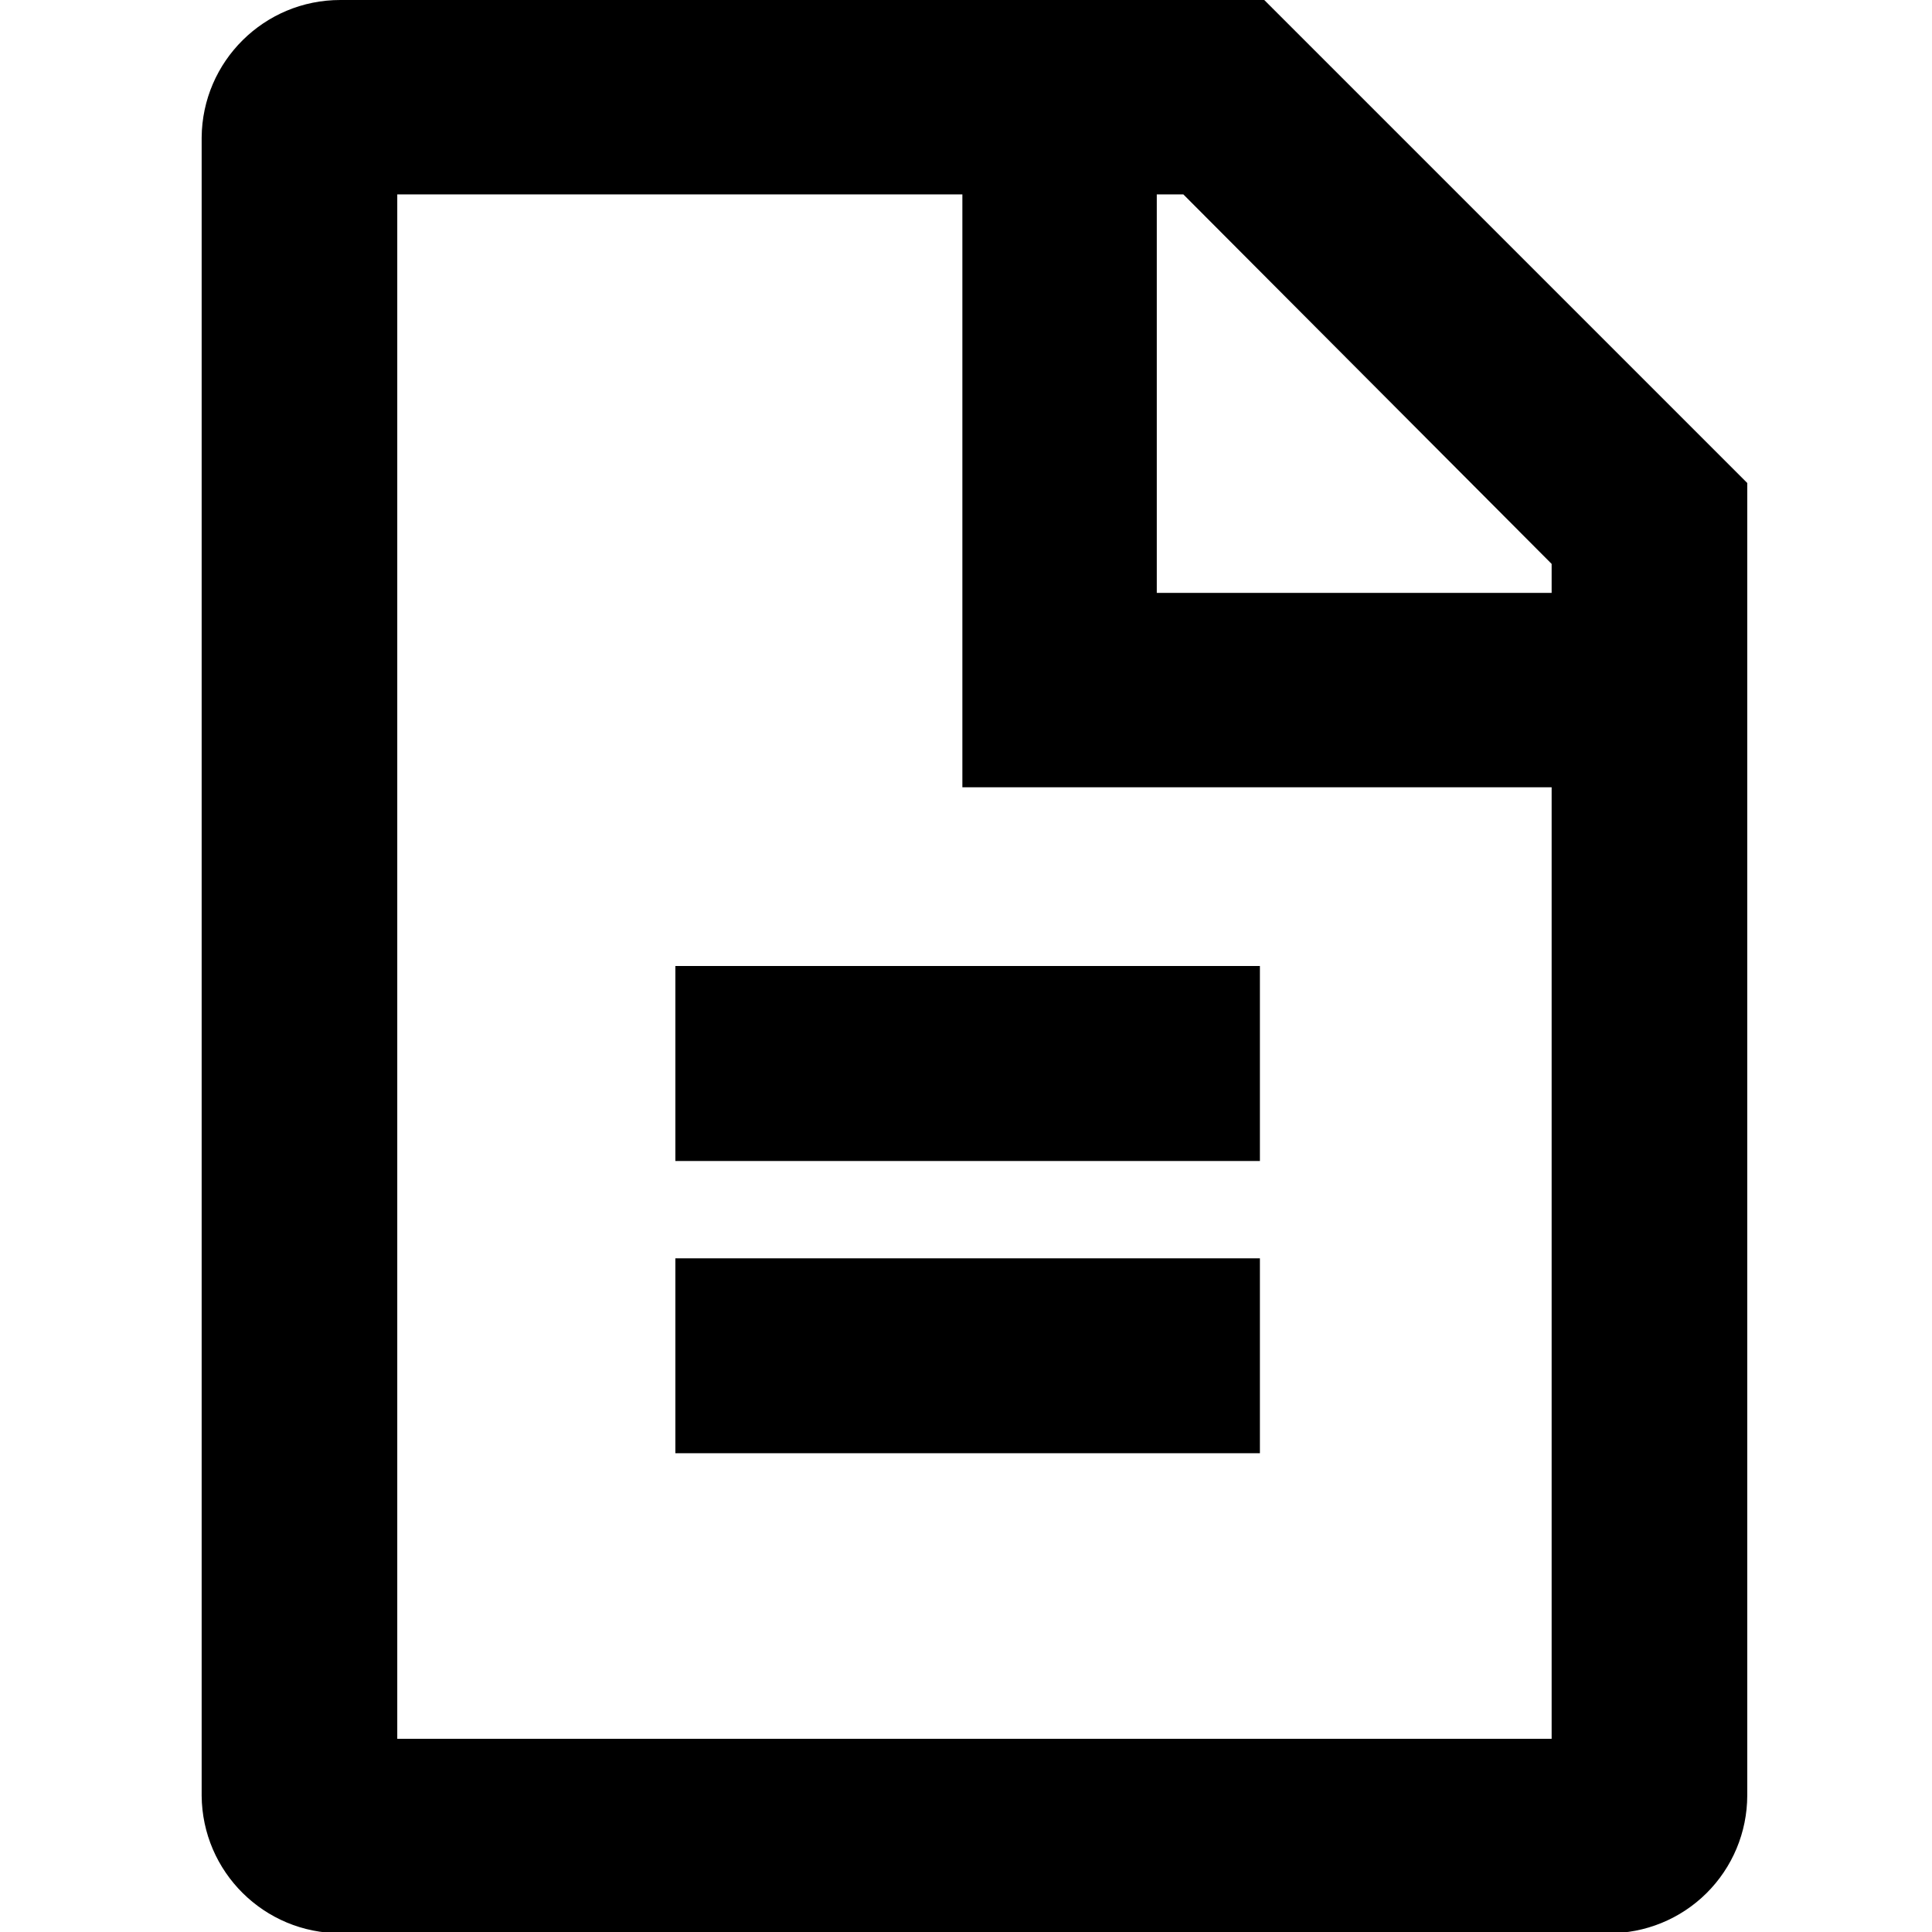
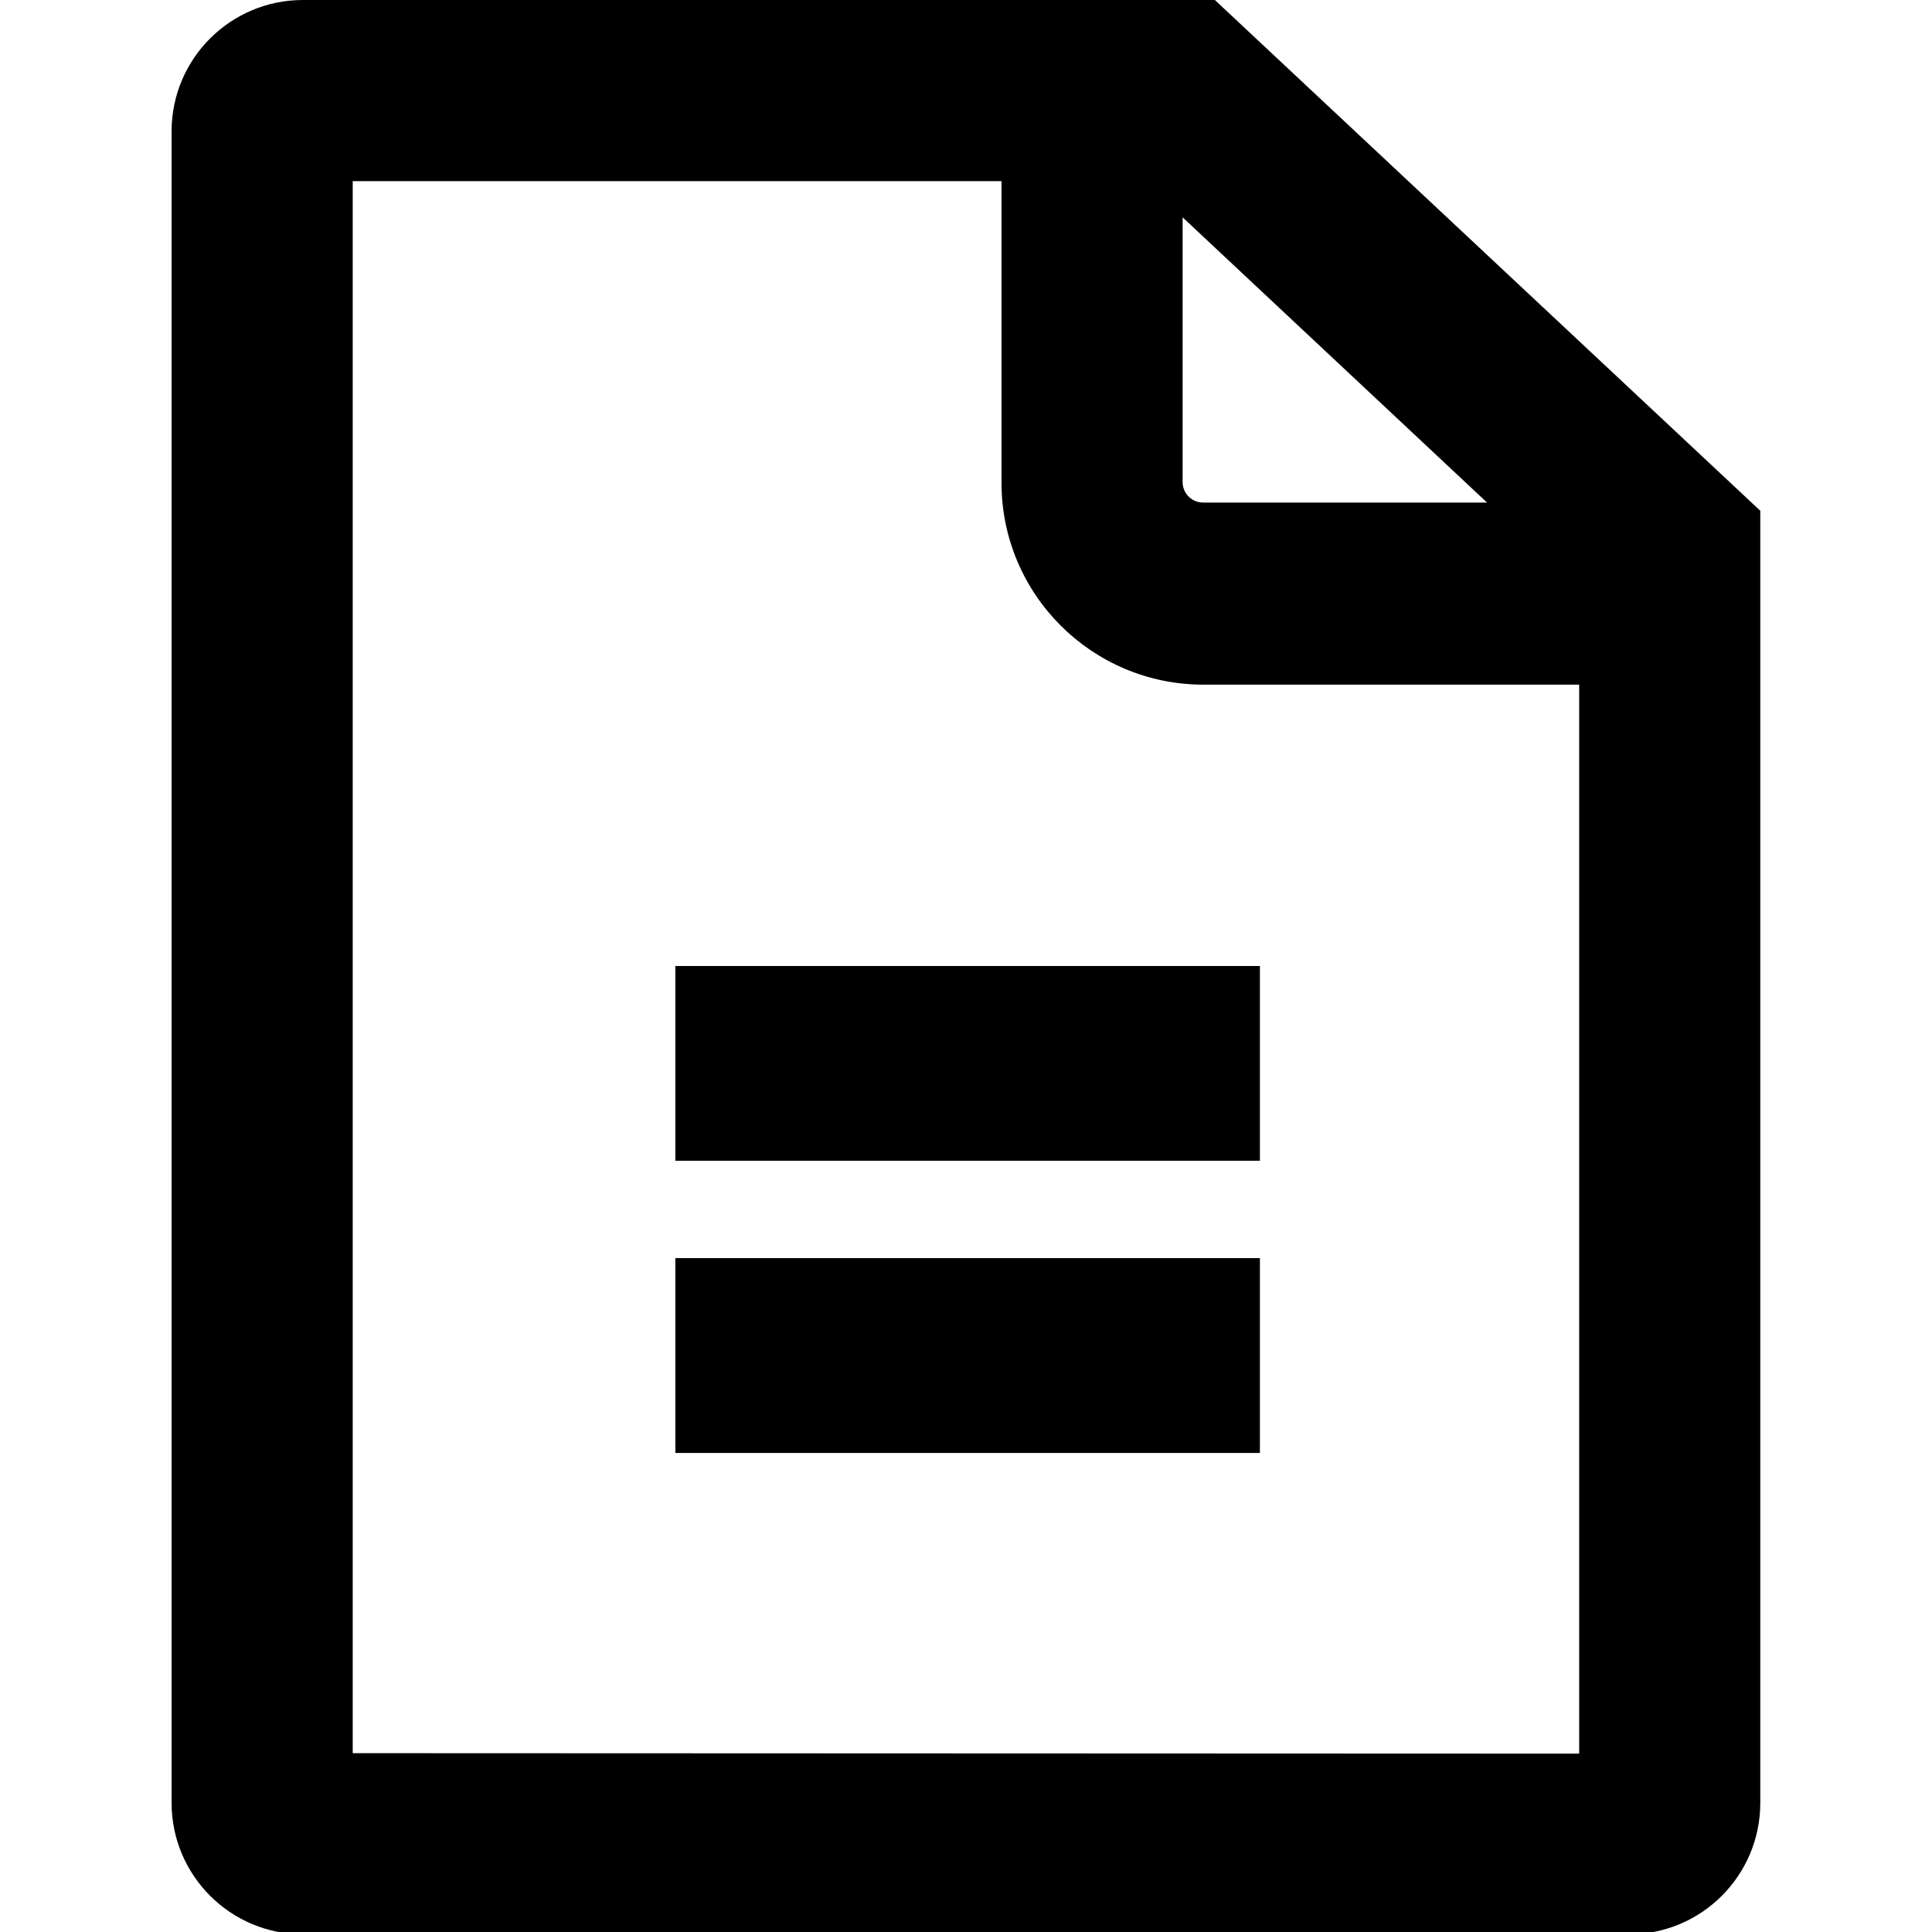
<svg xmlns="http://www.w3.org/2000/svg" id="Layer_1" data-name="Layer 1" viewBox="0 0 16 16">
-   <path d="M10.47,0H2.82A1.148,1.148,0,0,0,1.67,1.14V14.87a1.148,1.148,0,0,0,1.15,1.14h10.5a1.142,1.142,0,0,0,1.15-1.14V4Zm2.38,4.67v.24H9.58V1.61H9.8Zm0,9.73H3.29V1.61H7.97V6.52h4.88ZM10.434,9.615H5.593V8h4.841Zm0,2.42H5.593V10.421h4.841Z" />
+   <path d="M10.061,0H2.508A1.088,1.088,0,0,0,1.421,1.084V14.932a1.089,1.089,0,0,0,1.087,1.087H13.492a1.088,1.088,0,0,0,1.086-1.087V4.23ZM9.794,1.8l2.521,2.362H9.964A.17.17,0,0,1,9.794,4ZM2.921,14.519V1.5H8.294V4a1.672,1.672,0,0,0,1.67,1.67h3.114v8.853Zm2.672-4.1h4.841v1.614H5.593Zm0-.806h4.841V8H5.593Z" />
</svg>
